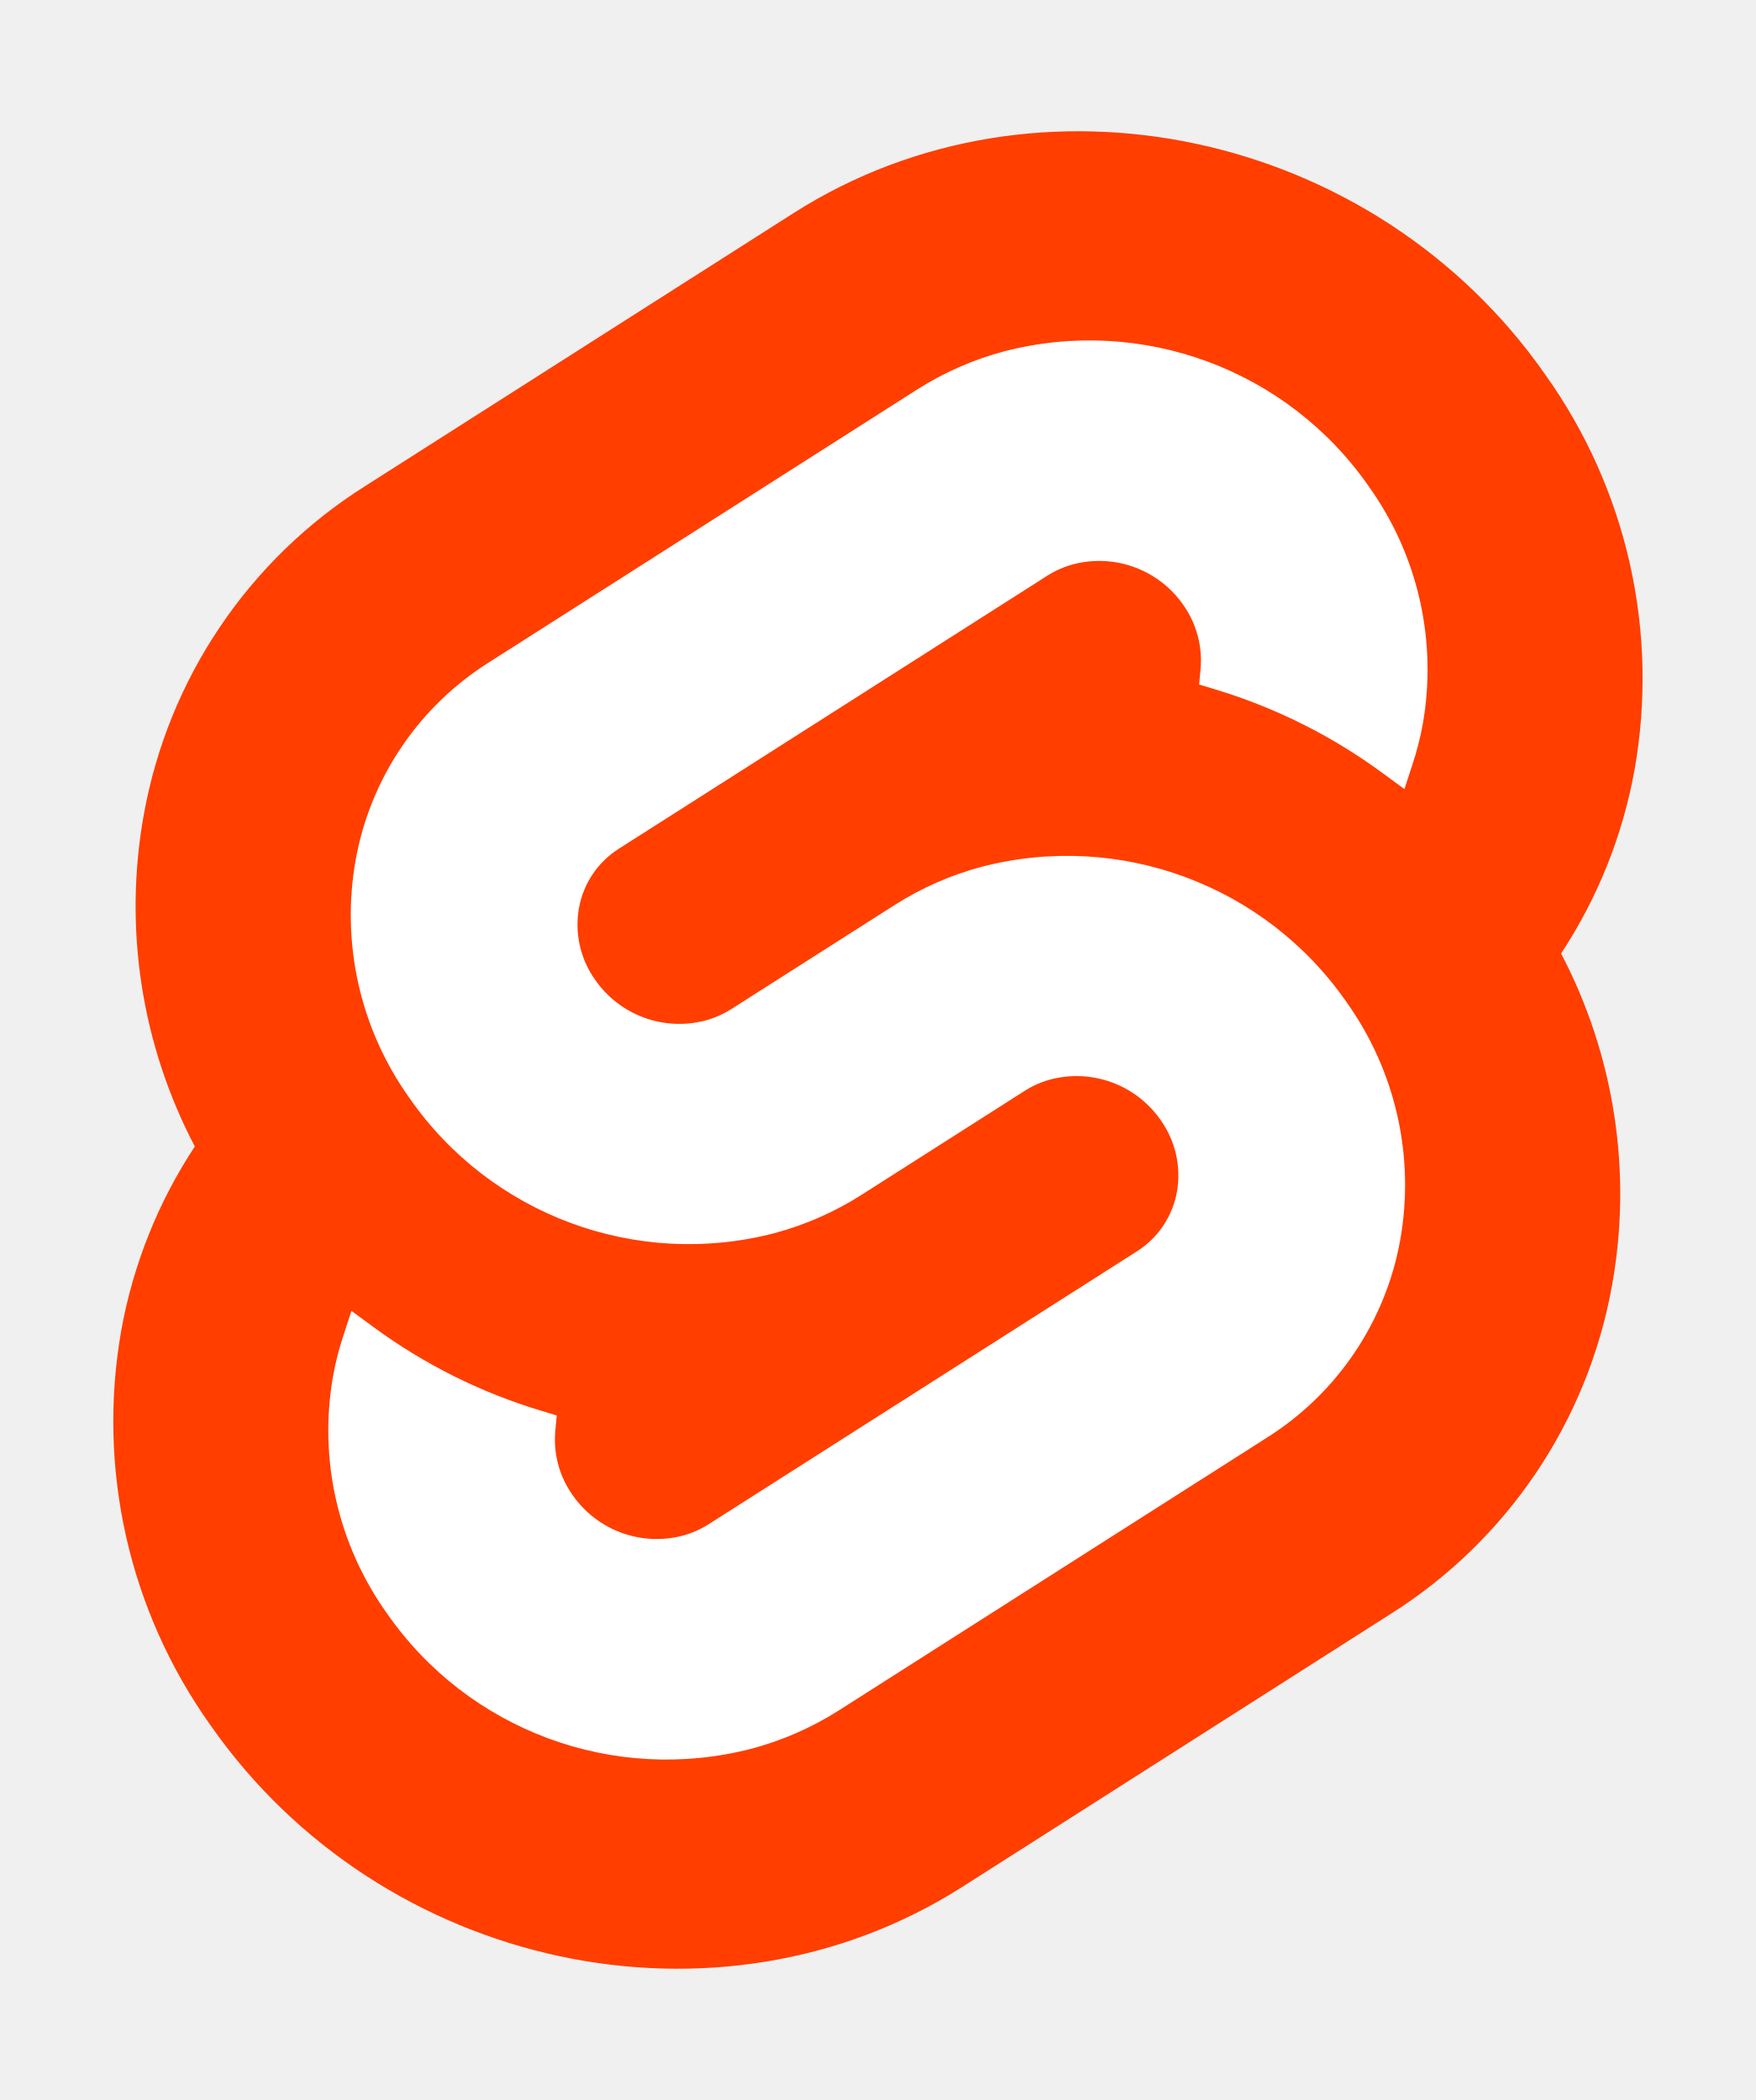
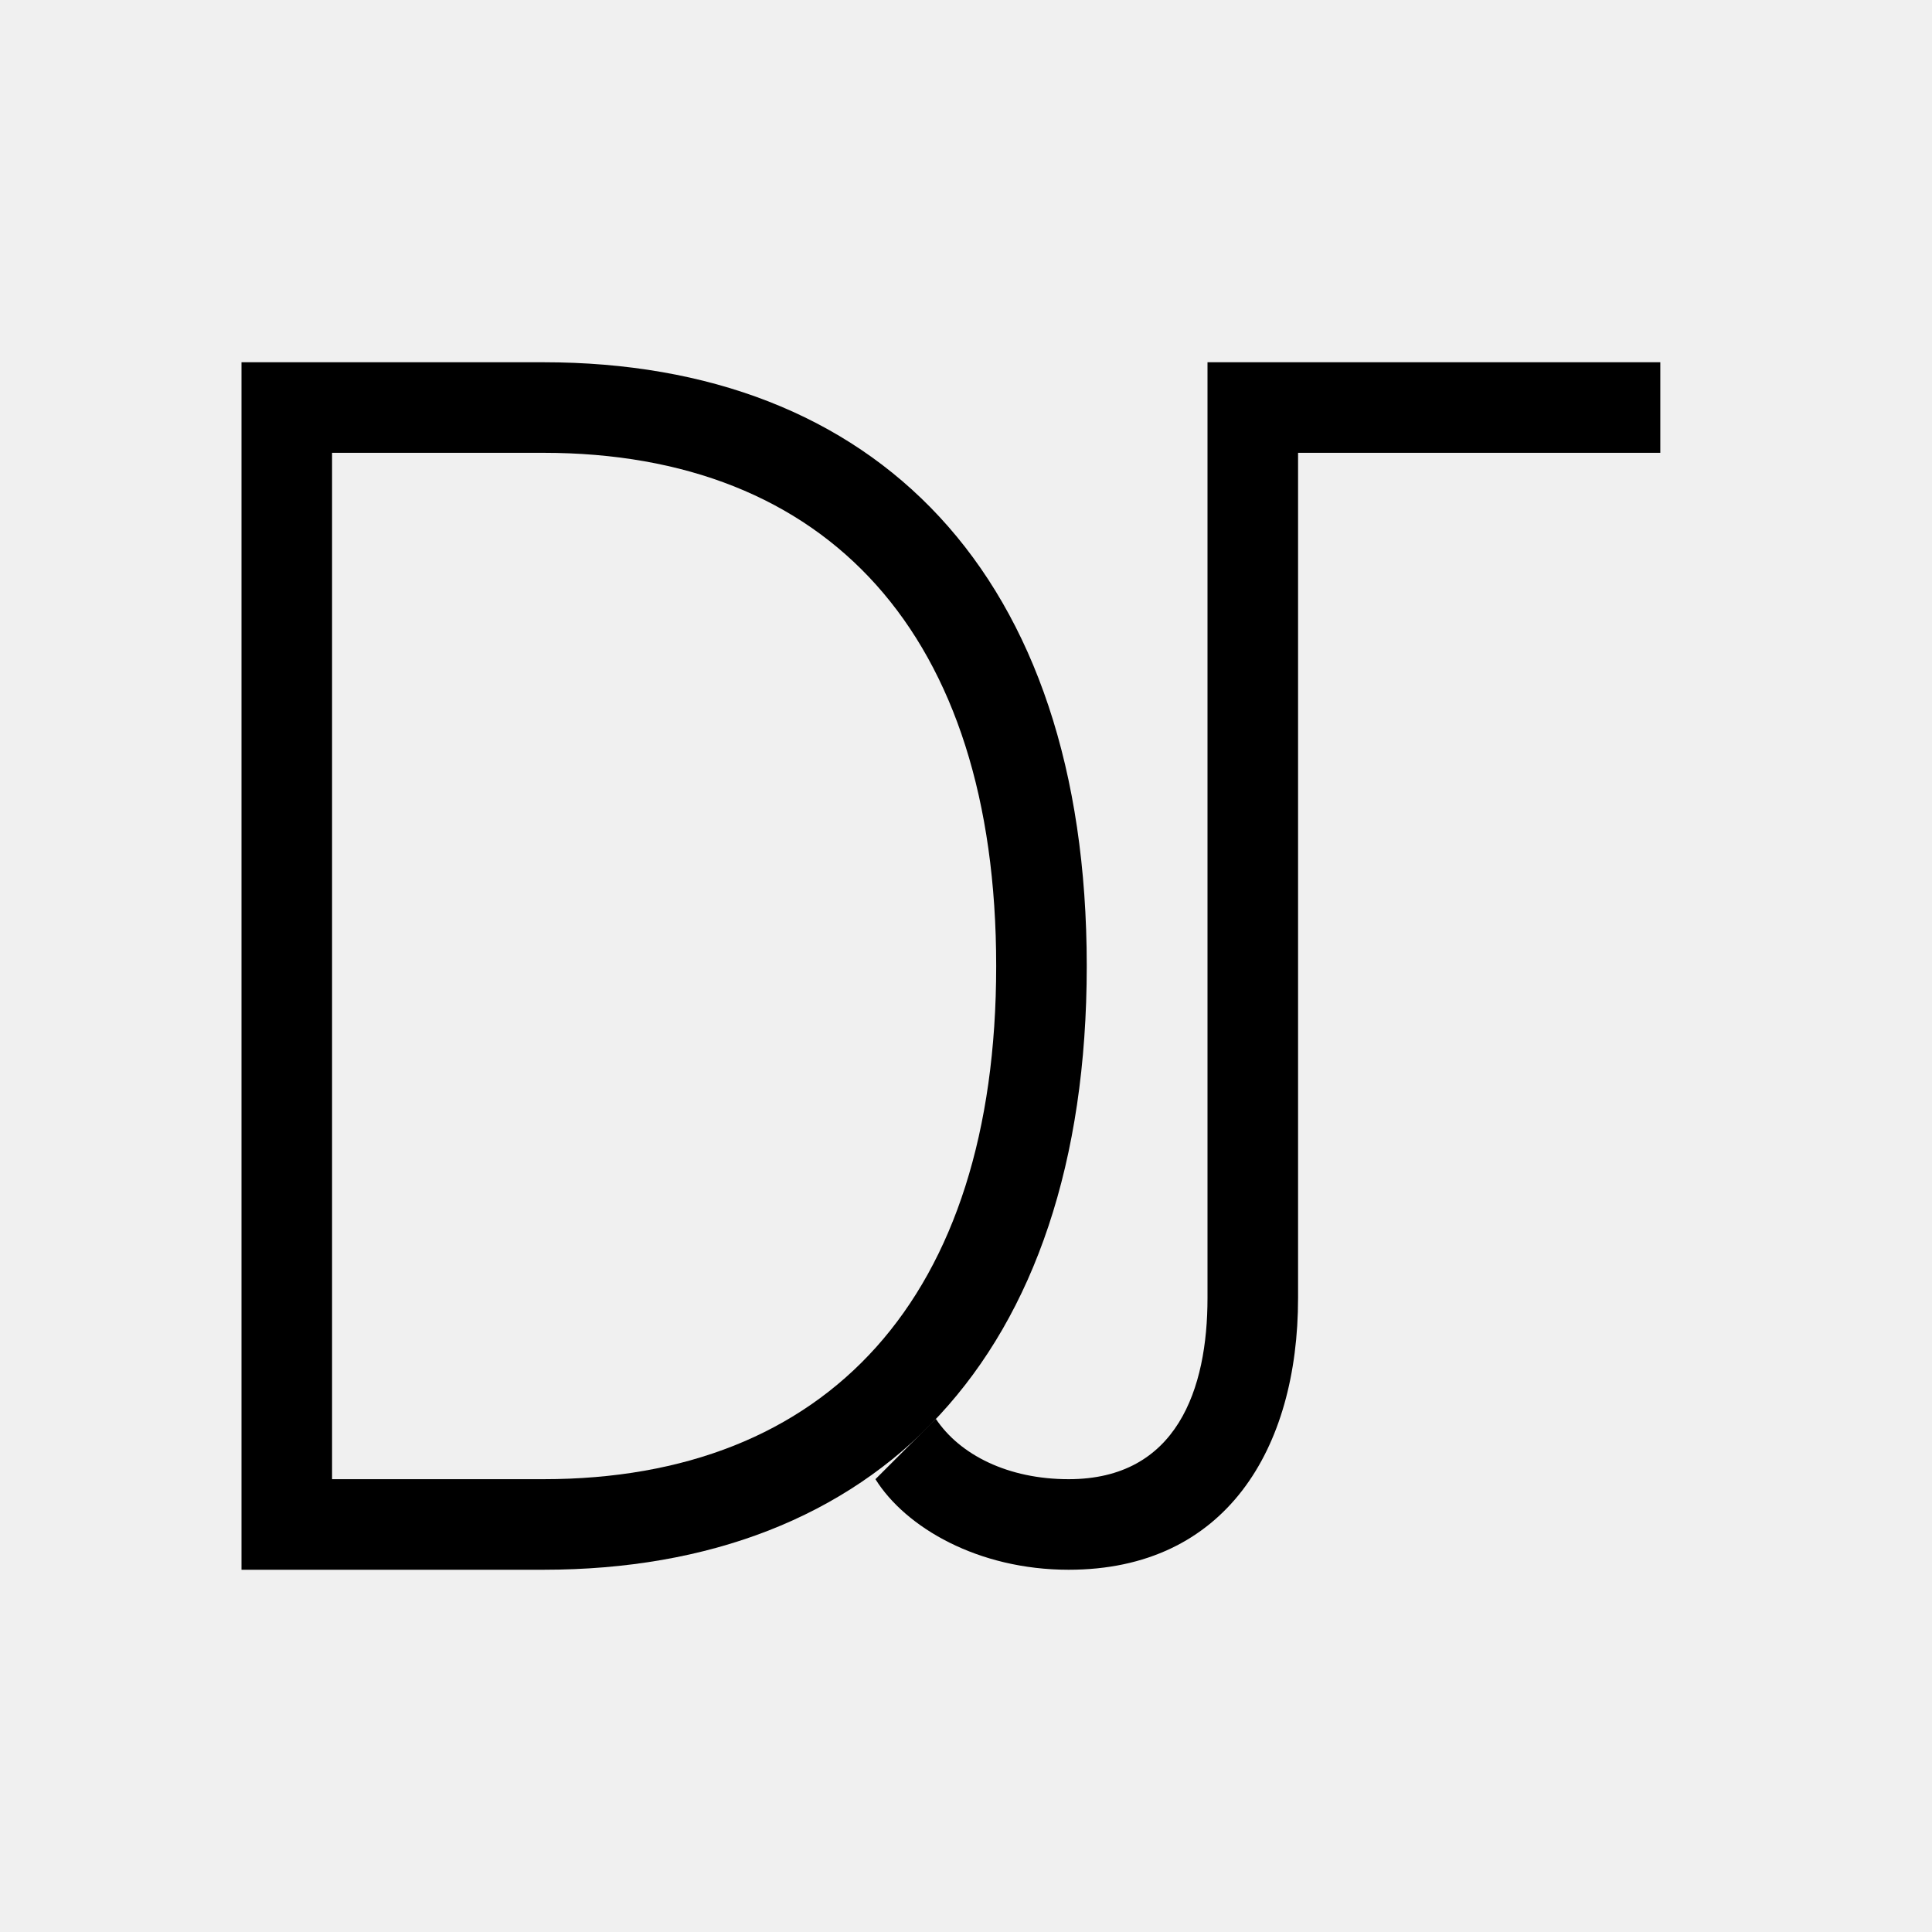
- <svg xmlns="http://www.w3.org/2000/svg" width="107" height="128" viewBox="0 0 107 128">
-   <path d="M94.157 22.819c-10.4-14.885-30.94-19.297-45.792-9.835L22.282 29.608A29.92 29.92 0 0 0 8.764 49.65a31.5 31.5 0 0 0 3.108 20.231 30 30 0 0 0-4.477 11.183 31.9 31.9 0 0 0 5.448 24.116c10.402 14.887 30.942 19.297 45.791 9.835l26.083-16.624A29.92 29.92 0 0 0 98.235 78.35a31.53 31.53 0 0 0-3.105-20.232 30 30 0 0 0 4.474-11.182 31.88 31.88 0 0 0-5.447-24.116" style="fill:#ff3e00" />
-   <path d="M45.817 106.582a20.72 20.72 0 0 1-22.237-8.243 19.17 19.17 0 0 1-3.277-14.503 18 18 0 0 1 .624-2.435l.49-1.498 1.337.981a33.6 33.6 0 0 0 10.203 5.098l.97.294-.09.968a5.85 5.85 0 0 0 1.052 3.878 6.24 6.24 0 0 0 6.695 2.485 5.8 5.8 0 0 0 1.603-.704L69.27 76.28a5.43 5.43 0 0 0 2.45-3.631 5.8 5.8 0 0 0-.987-4.371 6.24 6.24 0 0 0-6.698-2.487 5.7 5.7 0 0 0-1.6.704l-9.953 6.345a19 19 0 0 1-5.296 2.326 20.72 20.72 0 0 1-22.237-8.243 19.17 19.17 0 0 1-3.277-14.502 17.99 17.99 0 0 1 8.13-12.052l26.081-16.623a19 19 0 0 1 5.3-2.329 20.72 20.72 0 0 1 22.237 8.243 19.17 19.17 0 0 1 3.277 14.503 18 18 0 0 1-.624 2.435l-.49 1.498-1.337-.98a33.6 33.6 0 0 0-10.203-5.1l-.97-.294.09-.968a5.86 5.86 0 0 0-1.052-3.878 6.24 6.24 0 0 0-6.696-2.485 5.8 5.8 0 0 0-1.602.704L37.73 51.72a5.42 5.42 0 0 0-2.449 3.63 5.79 5.79 0 0 0 .986 4.372 6.24 6.24 0 0 0 6.698 2.486 5.8 5.8 0 0 0 1.602-.704l9.952-6.342a19 19 0 0 1 5.295-2.328 20.72 20.72 0 0 1 22.237 8.242 19.17 19.17 0 0 1 3.277 14.503 18 18 0 0 1-8.13 12.053l-26.081 16.622a19 19 0 0 1-5.3 2.328" style="fill:#fff" />
+ <svg xmlns="http://www.w3.org/2000/svg" width="32" height="32" viewBox="0 0 32 32">
+   <path d="M4 6h5c5.5 0 9 3.5 9 10s-3.5 10-9 10H4V6zm1.5 1.5v17H9c4.7 0 7.5-3 7.5-8.5S13.7 7.5 9 7.5H5.5z" fill="currentColor" />
+   <path d="M20 6h7.5v1.5H21.5v14c0 2.5-1.2 4.5-3.8 4.5-1.5 0-2.7-.7-3.2-1.5l1-1c.4.6 1.2 1 2.2 1 1.8 0 2.3-1.5 2.3-3V6z" fill="currentColor" />
</svg>
